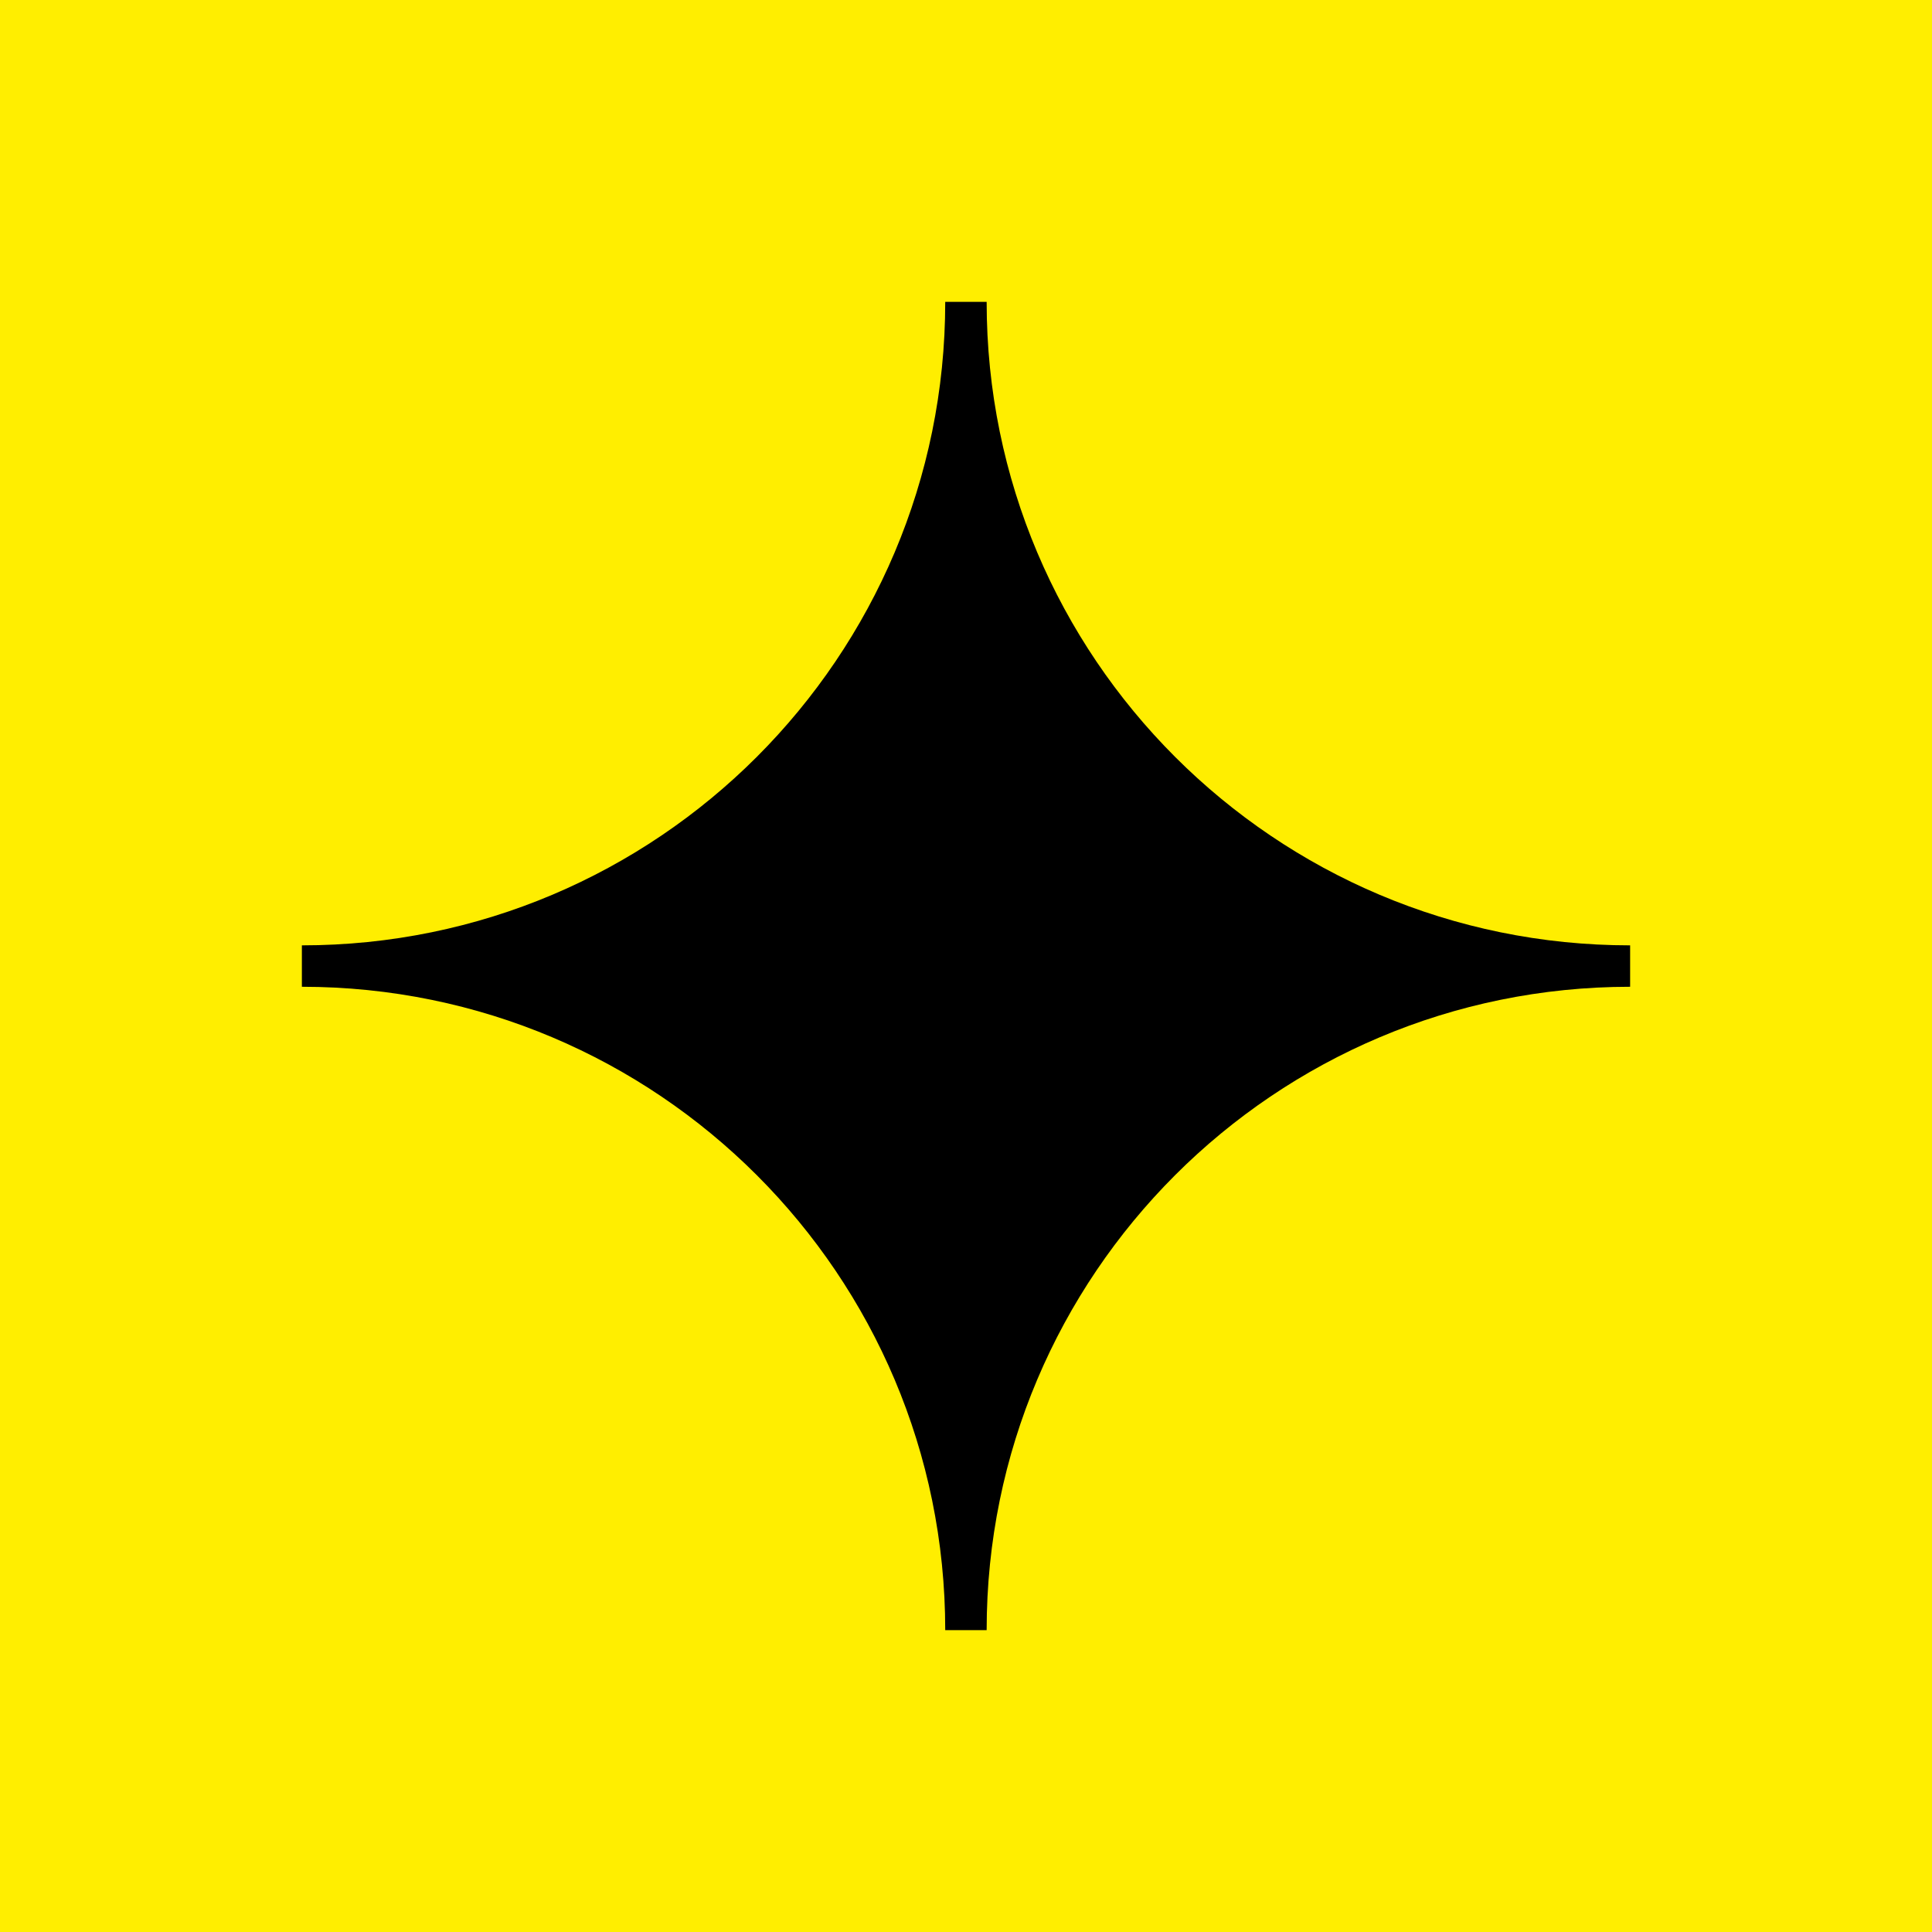
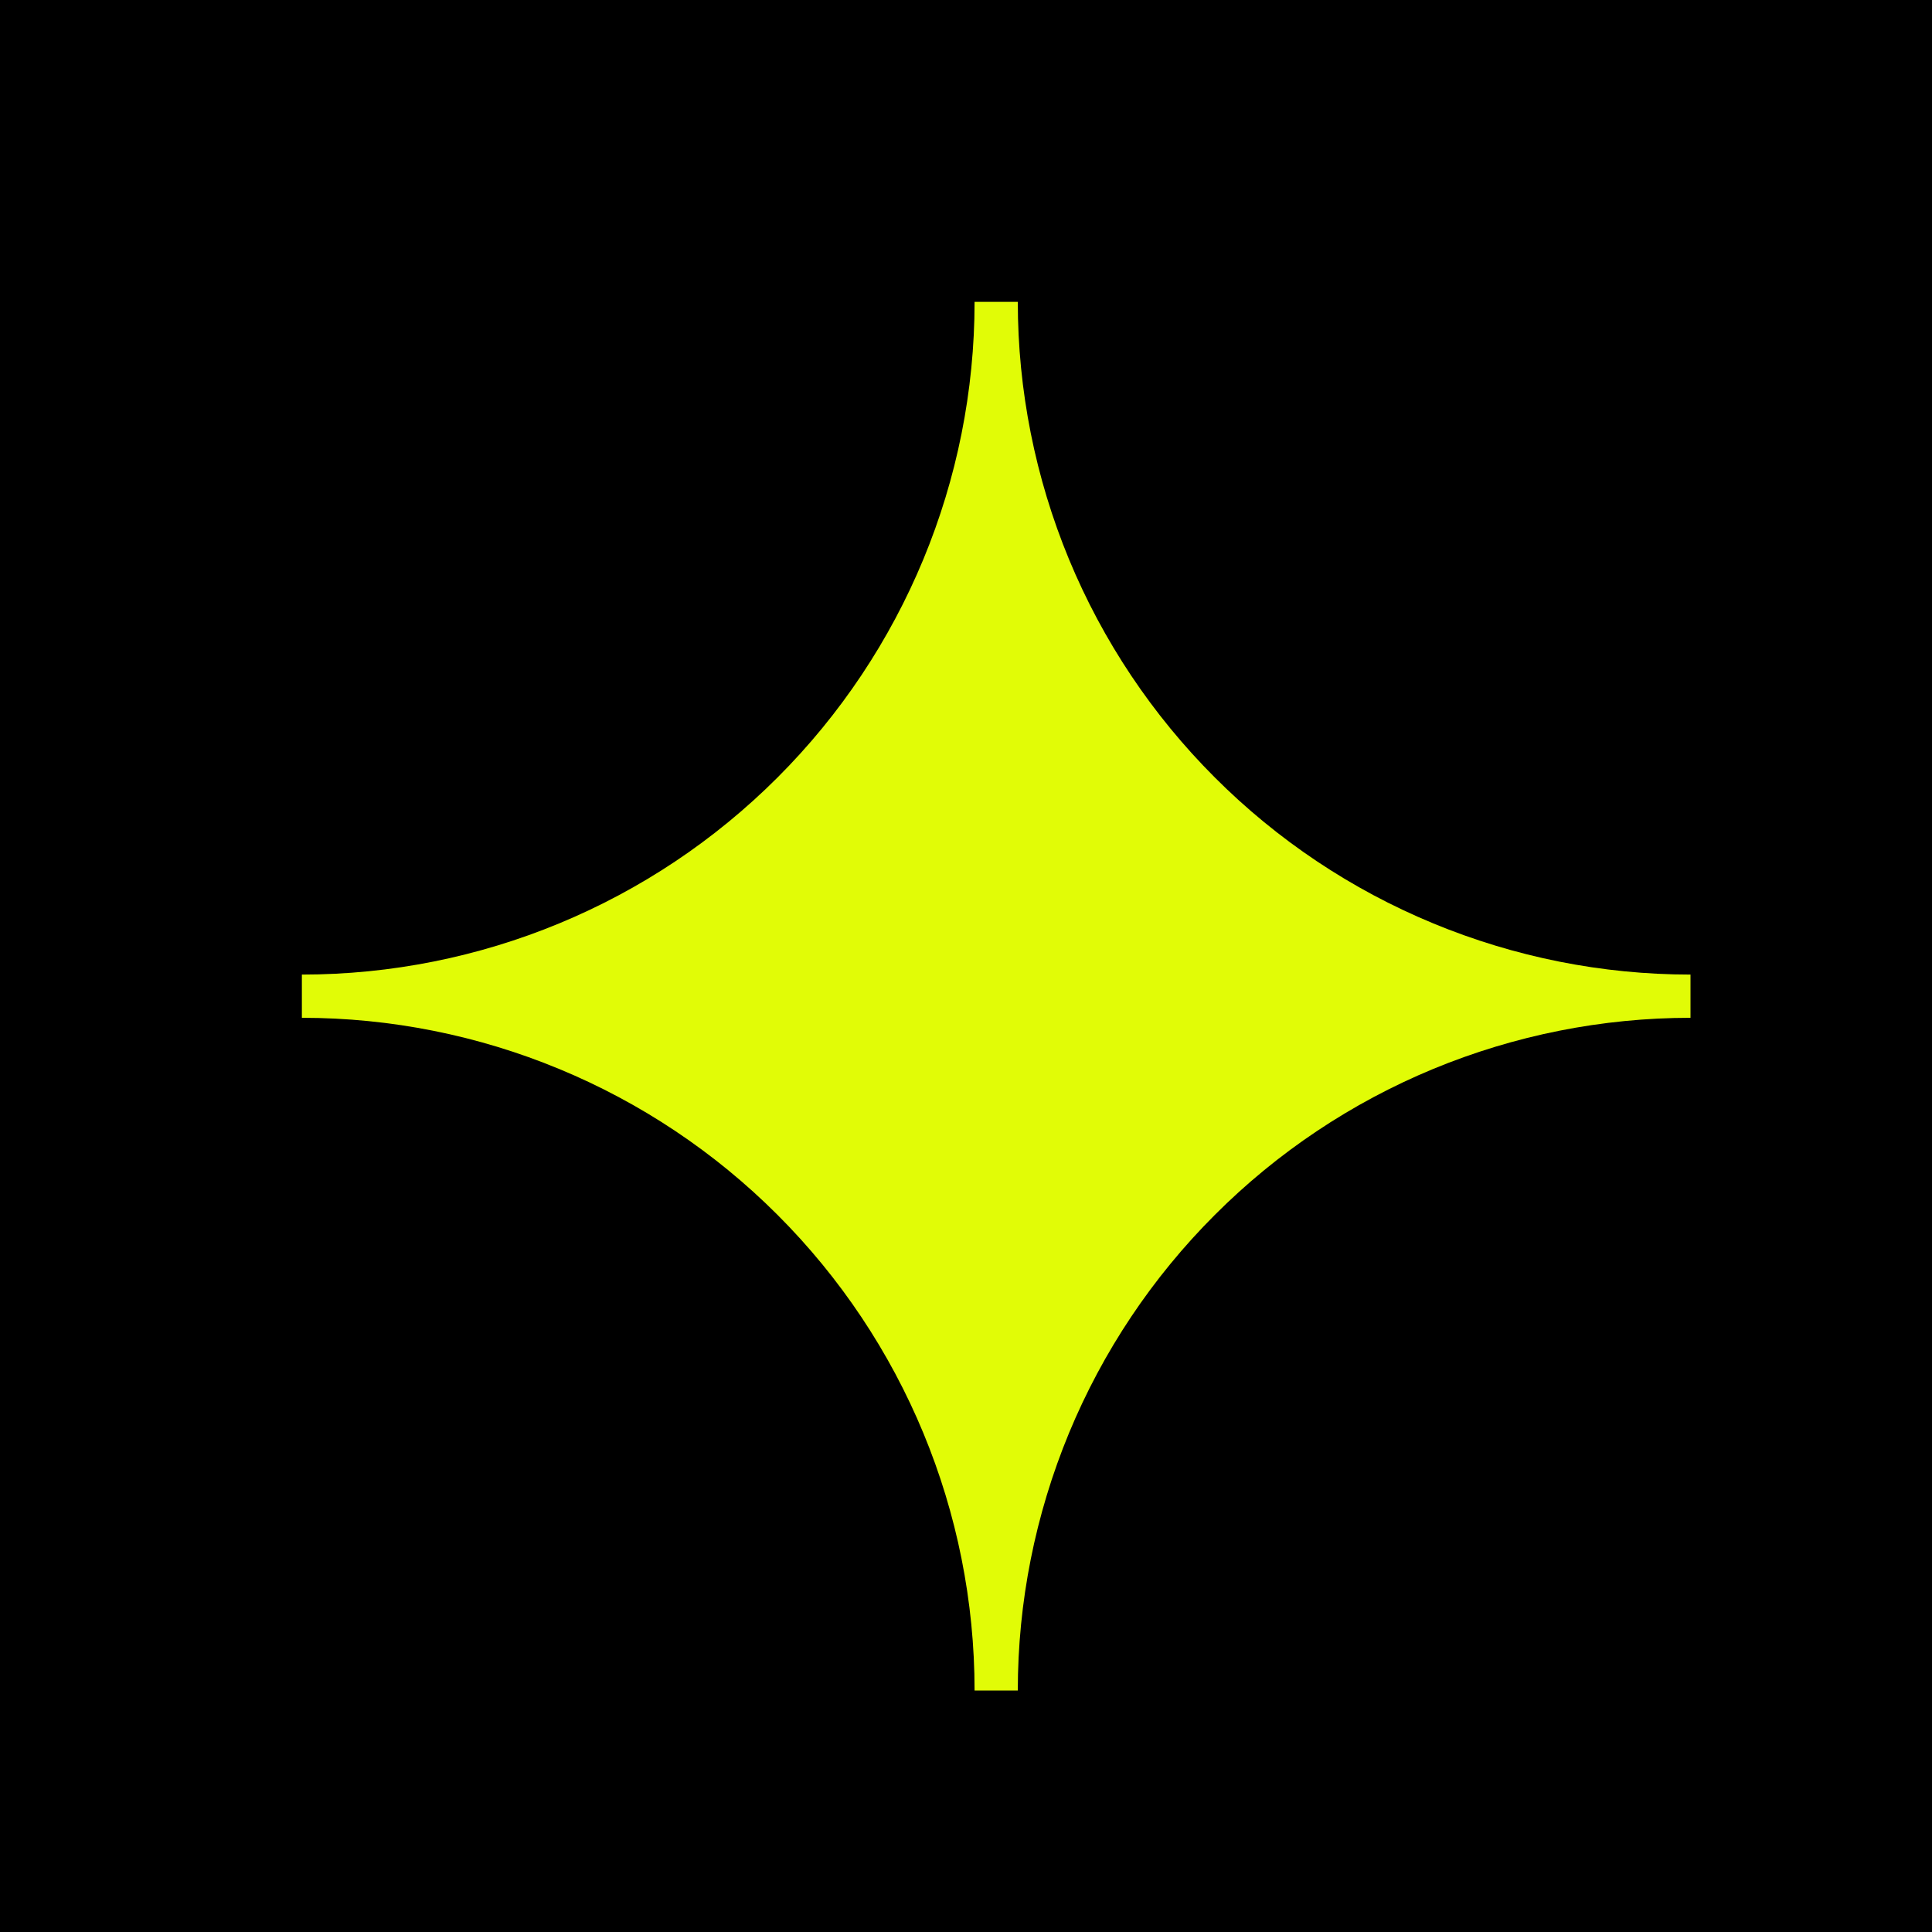
<svg xmlns="http://www.w3.org/2000/svg" width="32" height="32" viewBox="0 0 32 32" fill="none">
-   <rect width="32" height="32" fill="#FFEE00" />
-   <path fill-rule="evenodd" clip-rule="evenodd" d="M27 15.658C21.113 15.658 16.342 10.887 16.342 5H15.656C15.656 10.887 10.885 15.658 5 15.658V16.344C10.887 16.344 15.656 21.115 15.656 27H16.342C16.342 21.113 21.113 16.344 27 16.344V15.658Z" fill="black" />
+   <rect width="32" height="32" fill="black" />
+   <path d="M28 16.142C26.537 16.142 25.088 15.853 23.736 15.293C22.384 14.734 21.156 13.913 20.122 12.878C19.087 11.844 18.266 10.616 17.706 9.264C17.147 7.912 16.858 6.463 16.858 5L16.142 5C16.142 7.955 14.968 10.789 12.878 12.878C10.789 14.968 7.955 16.142 5 16.142V16.858C7.955 16.858 10.789 18.032 12.878 20.122C14.968 22.211 16.142 25.045 16.142 28H16.858C16.858 26.537 17.147 25.088 17.706 23.736C18.266 22.384 19.087 21.156 20.122 20.122C21.156 19.087 22.384 18.266 23.736 17.706C25.088 17.147 26.537 16.858 28 16.858V16.142Z" fill="#E1FC06" />
</svg>
